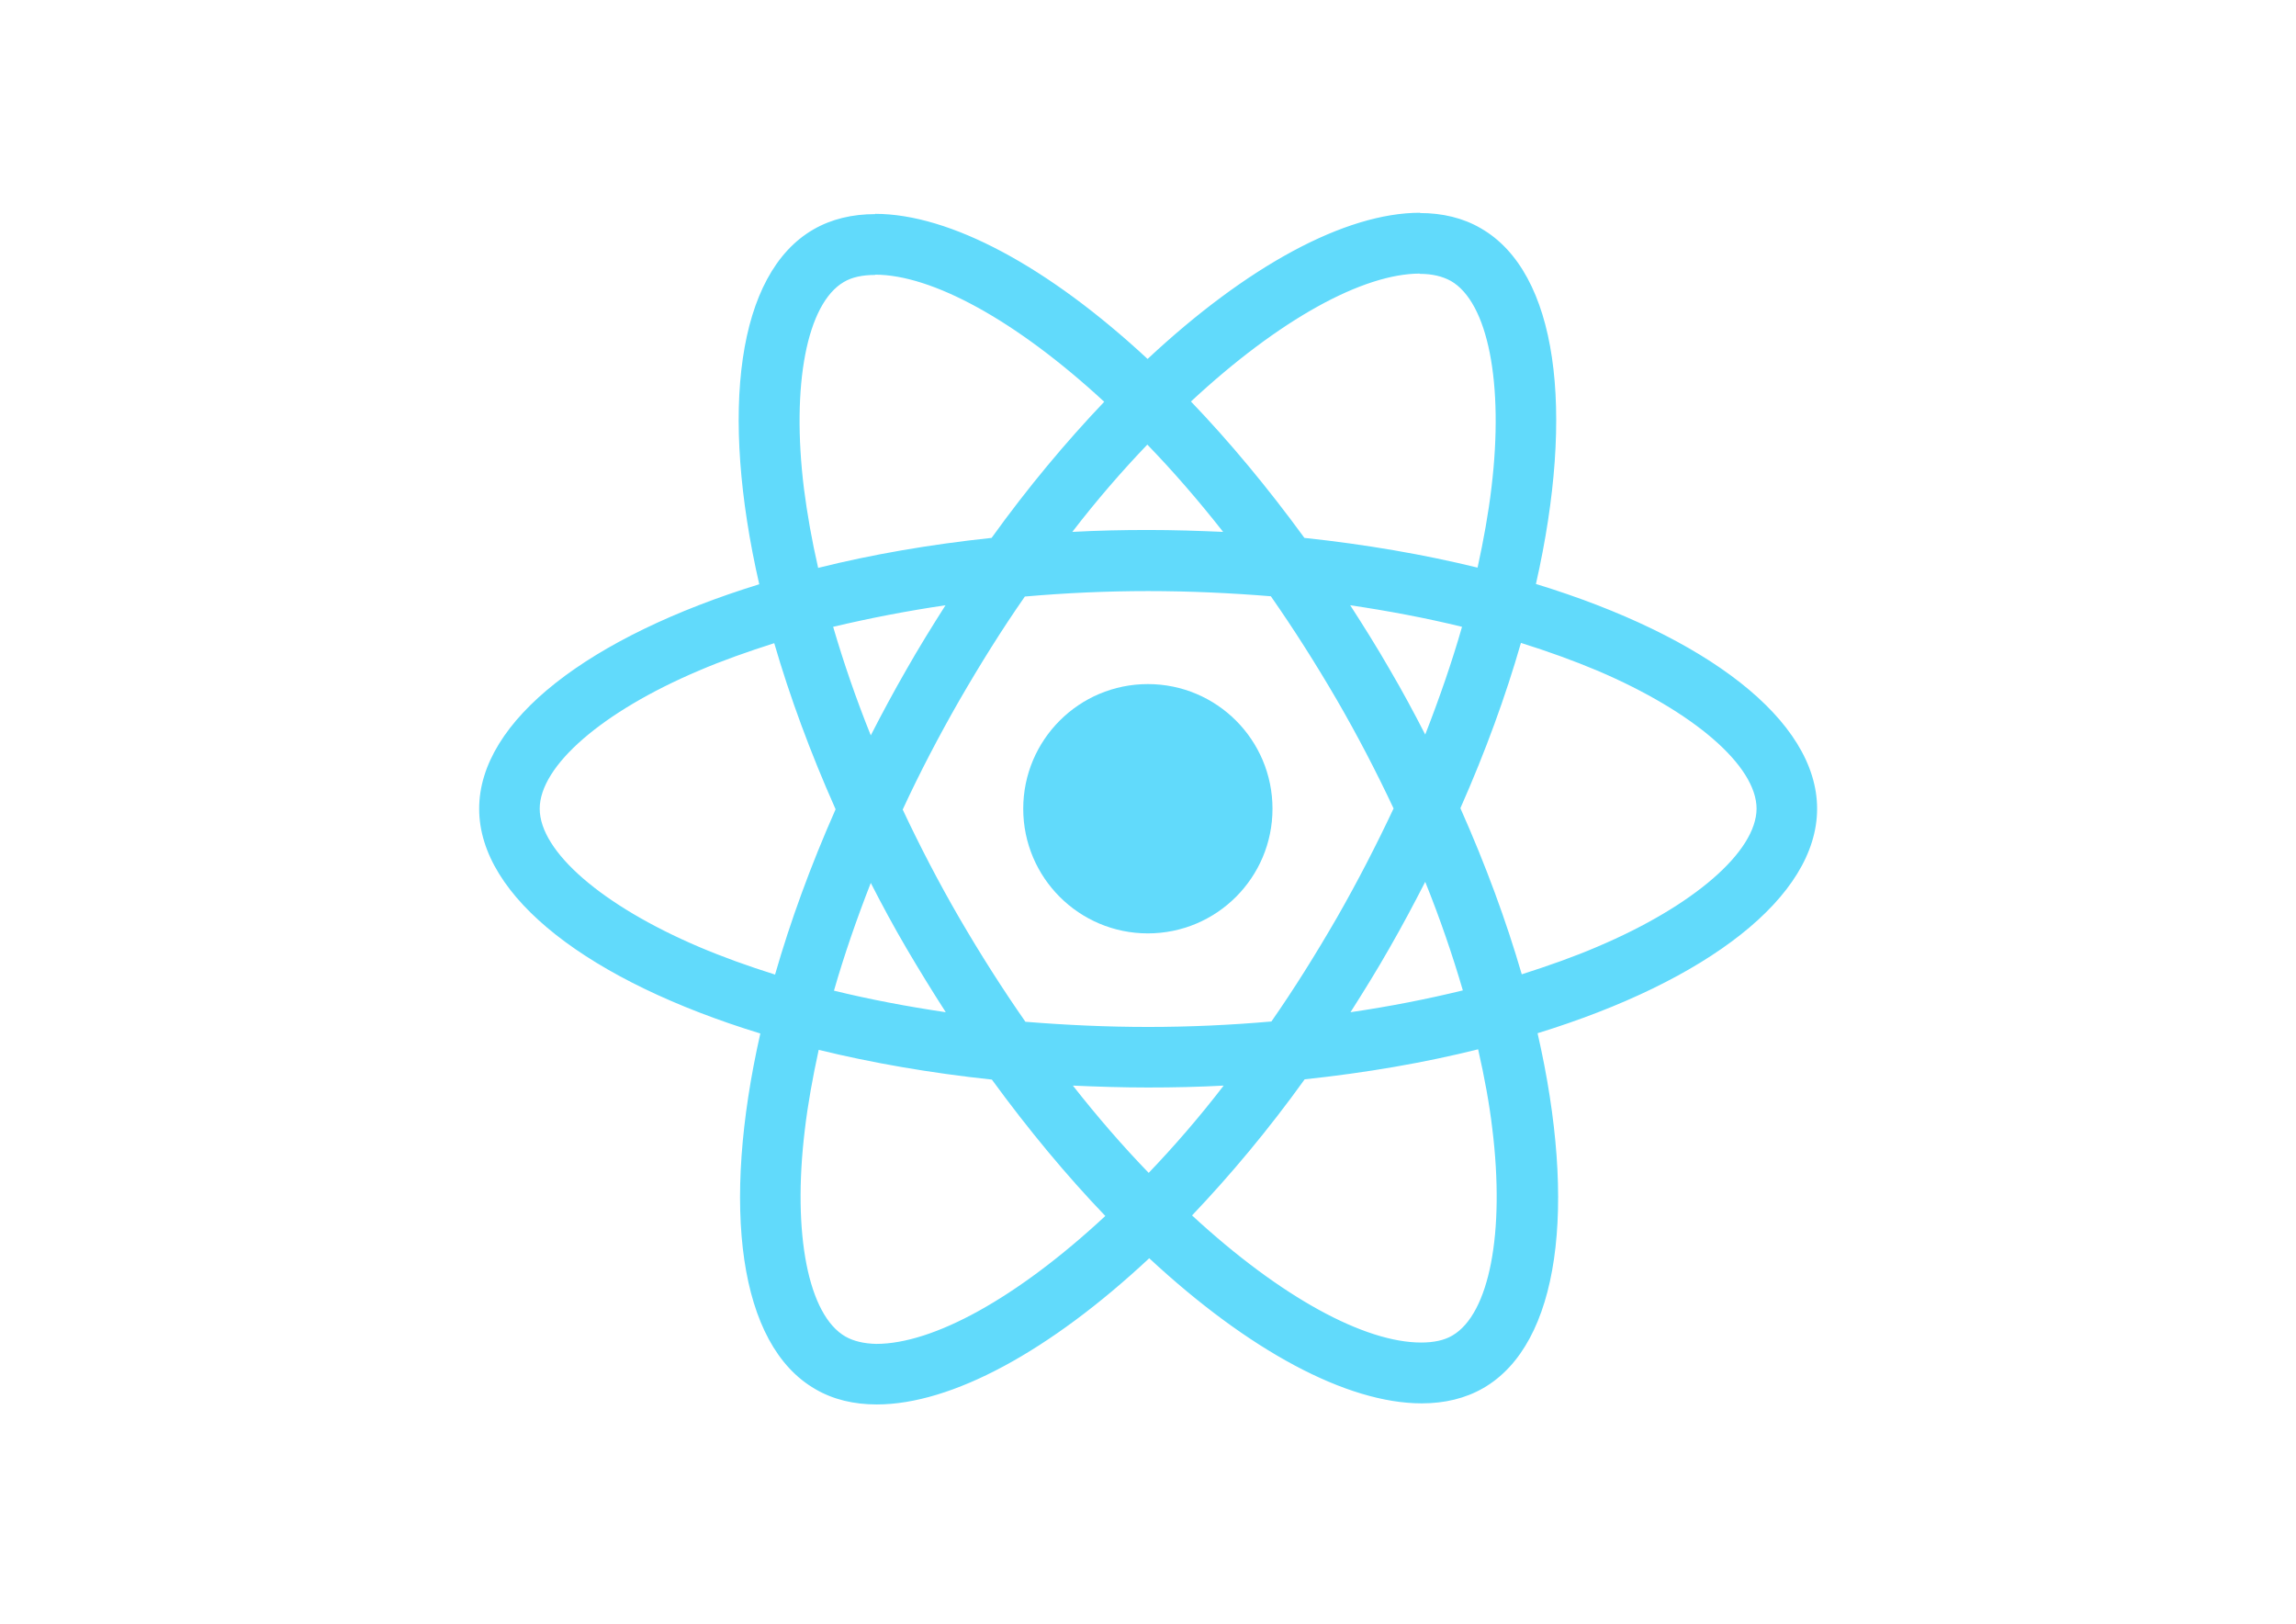
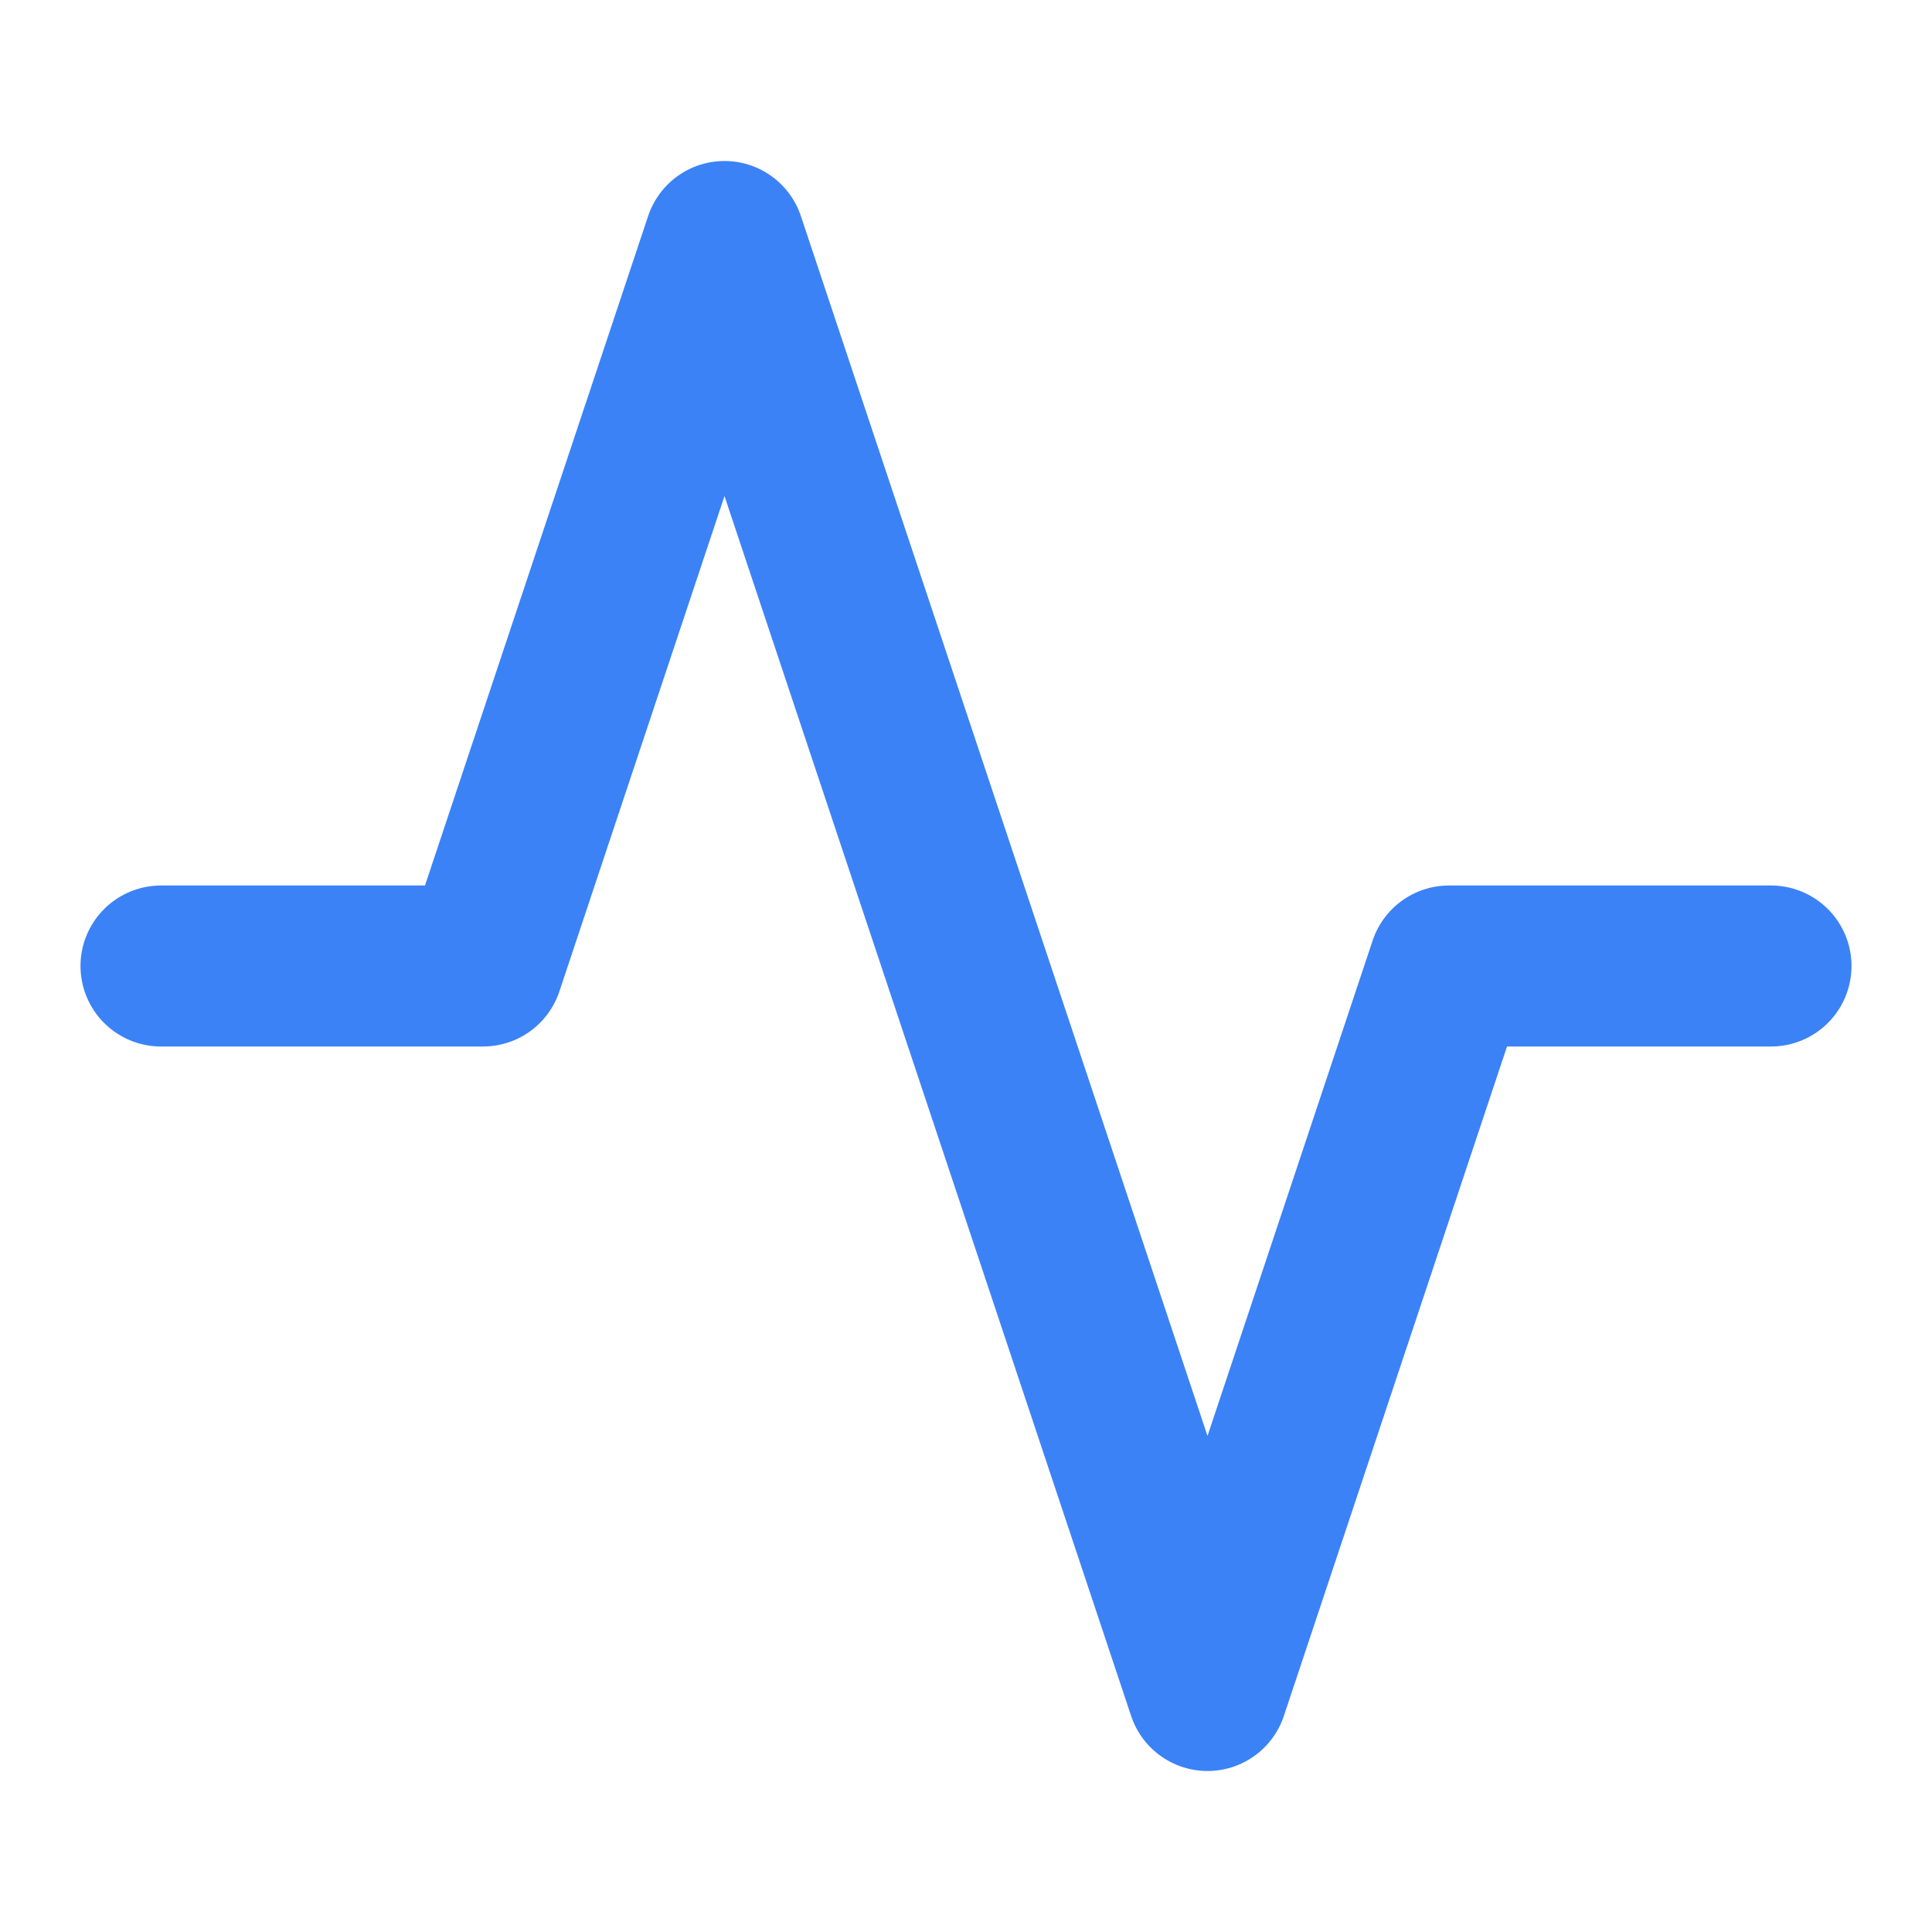
- <svg xmlns="http://www.w3.org/2000/svg" viewBox="0 0 841.9 595.3">
-   <g fill="#61DAFB">
-     <path d="M666.3 296.5c0-32.5-40.7-63.3-103.1-82.4 14.4-63.6 8-114.2-20.2-130.4-6.5-3.8-14.1-5.6-22.4-5.6v22.3c4.6 0 8.3.9 11.4 2.6 13.6 7.8 19.5 37.5 14.9 75.7-1.1 9.4-2.9 19.3-5.1 29.4-19.6-4.8-41-8.5-63.5-10.9-13.5-18.5-27.5-35.3-41.6-50 32.6-30.3 63.2-46.9 84-46.9V78c-27.5 0-63.5 19.6-99.9 53.6-36.4-33.8-72.4-53.2-99.9-53.2v22.3c20.7 0 51.4 16.5 84 46.6-14 14.7-28 31.4-41.3 49.9-22.6 2.4-44 6.1-63.6 11-2.3-10-4-19.7-5.2-29-4.7-38.2 1.1-67.9 14.6-75.8 3-1.8 6.9-2.6 11.5-2.6V78.5c-8.4 0-16 1.8-22.6 5.6-28.1 16.2-34.4 66.7-19.9 130.1-62.2 19.2-102.7 49.9-102.7 82.3 0 32.5 40.7 63.3 103.1 82.4-14.4 63.6-8 114.2 20.2 130.4 6.5 3.8 14.1 5.6 22.5 5.6 27.5 0 63.5-19.6 99.9-53.6 36.4 33.8 72.4 53.2 99.9 53.2 8.4 0 16-1.8 22.6-5.6 28.1-16.2 34.4-66.7 19.9-130.1 62-19.1 102.5-49.9 102.5-82.3zm-130.2-66.7c-3.7 12.9-8.3 26.2-13.5 39.5-4.1-8-8.4-16-13.1-24-4.6-8-9.5-15.8-14.4-23.4 14.2 2.1 27.9 4.7 41 7.9zm-45.8 106.5c-7.8 13.5-15.8 26.3-24.1 38.2-14.9 1.3-30 2-45.2 2-15.1 0-30.2-.7-45-1.9-8.3-11.9-16.4-24.6-24.2-38-7.6-13.1-14.5-26.4-20.8-39.8 6.2-13.4 13.2-26.8 20.7-39.9 7.8-13.5 15.8-26.3 24.1-38.2 14.9-1.3 30-2 45.2-2 15.1 0 30.2.7 45 1.9 8.3 11.9 16.4 24.6 24.2 38 7.6 13.1 14.5 26.4 20.8 39.8-6.3 13.4-13.2 26.8-20.7 39.9zm32.3-13c5.4 13.4 10 26.8 13.8 39.8-13.1 3.2-26.9 5.9-41.2 8 4.9-7.7 9.8-15.6 14.4-23.7 4.6-8 8.9-16.1 13-24.1zM421.2 430c-9.3-9.6-18.6-20.3-27.8-32 9 .4 18.2.7 27.5.7 9.4 0 18.7-.2 27.8-.7-9 11.7-18.3 22.4-27.5 32zm-74.4-58.9c-14.2-2.1-27.9-4.7-41-7.9 3.7-12.9 8.3-26.2 13.5-39.5 4.1 8 8.4 16 13.1 24 4.7 8 9.5 15.8 14.4 23.4zM420.7 163c9.3 9.6 18.6 20.3 27.8 32-9-.4-18.2-.7-27.5-.7-9.4 0-18.7.2-27.8.7 9-11.7 18.3-22.4 27.5-32zm-74 58.9c-4.9 7.7-9.8 15.6-14.4 23.7-4.6 8-8.9 16-13 24-5.4-13.4-10-26.8-13.8-39.8 13.1-3.1 26.9-5.8 41.2-7.9zm-90.5 125.2c-35.4-15.1-58.3-34.9-58.3-50.6 0-15.7 22.9-35.6 58.3-50.6 8.6-3.7 18-7 27.7-10.1 5.7 19.6 13.2 40 22.5 60.9-9.2 20.8-16.6 41.1-22.2 60.6-9.9-3.1-19.3-6.5-28-10.2zM310 490c-13.6-7.8-19.5-37.5-14.9-75.7 1.1-9.4 2.9-19.3 5.1-29.4 19.6 4.8 41 8.5 63.5 10.9 13.5 18.5 27.5 35.3 41.6 50-32.6 30.3-63.2 46.9-84 46.9-4.5-.1-8.3-1-11.3-2.7zm237.2-76.2c4.7 38.2-1.1 67.9-14.6 75.8-3 1.8-6.9 2.6-11.5 2.6-20.7 0-51.4-16.5-84-46.6 14-14.7 28-31.4 41.3-49.9 22.6-2.4 44-6.1 63.6-11 2.3 10.1 4.1 19.8 5.2 29.1zm38.5-66.7c-8.6 3.7-18 7-27.7 10.1-5.7-19.6-13.2-40-22.5-60.9 9.2-20.8 16.6-41.1 22.2-60.6 9.9 3.1 19.3 6.5 28.1 10.2 35.4 15.1 58.3 34.9 58.3 50.6-.1 15.7-23 35.6-58.4 50.6zM320.8 78.4z" />
-     <circle cx="420.9" cy="296.5" r="45.7" />
-     <path d="M520.5 78.1z" />
-   </g>
+ <svg xmlns="http://www.w3.org/2000/svg" viewBox="0 0 24 24" fill="none" stroke="currentColor" stroke-width="2" stroke-linecap="round" stroke-linejoin="round" class="feather feather-activity" style="color: #3B82F6;">
+   <polyline points="22 12 18 12 15 21 9 3 6 12 2 12" />
</svg>
